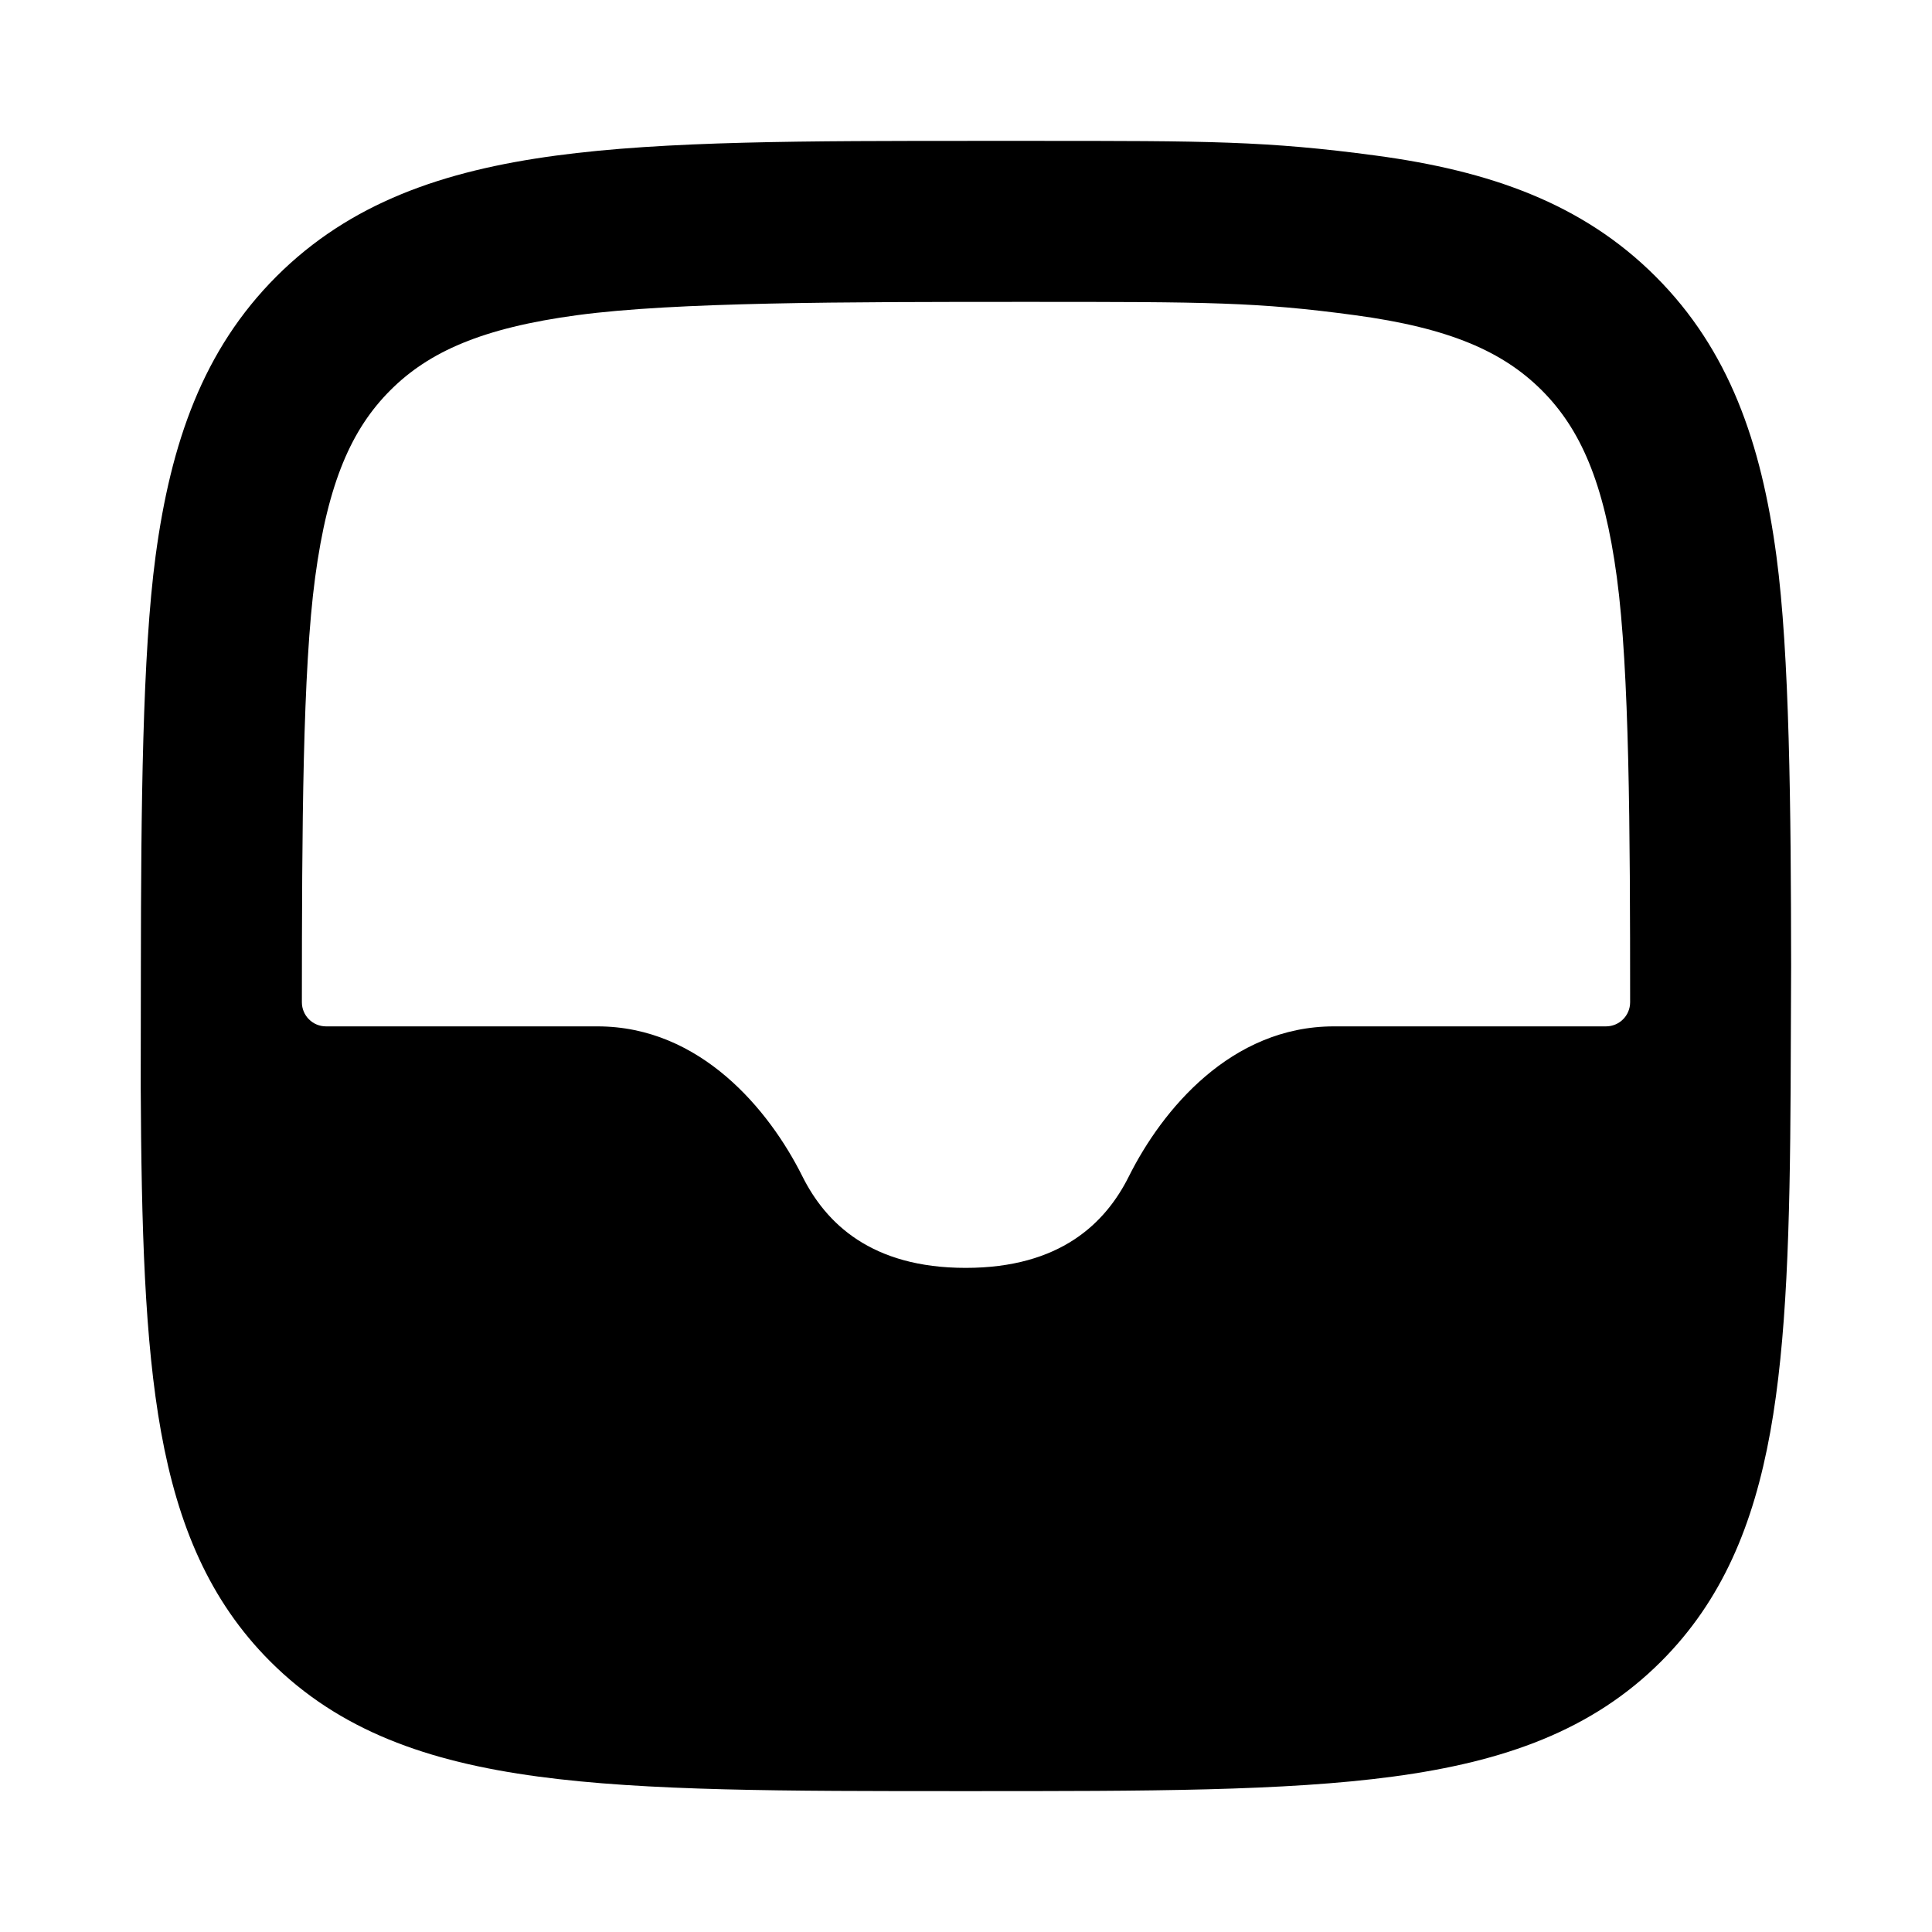
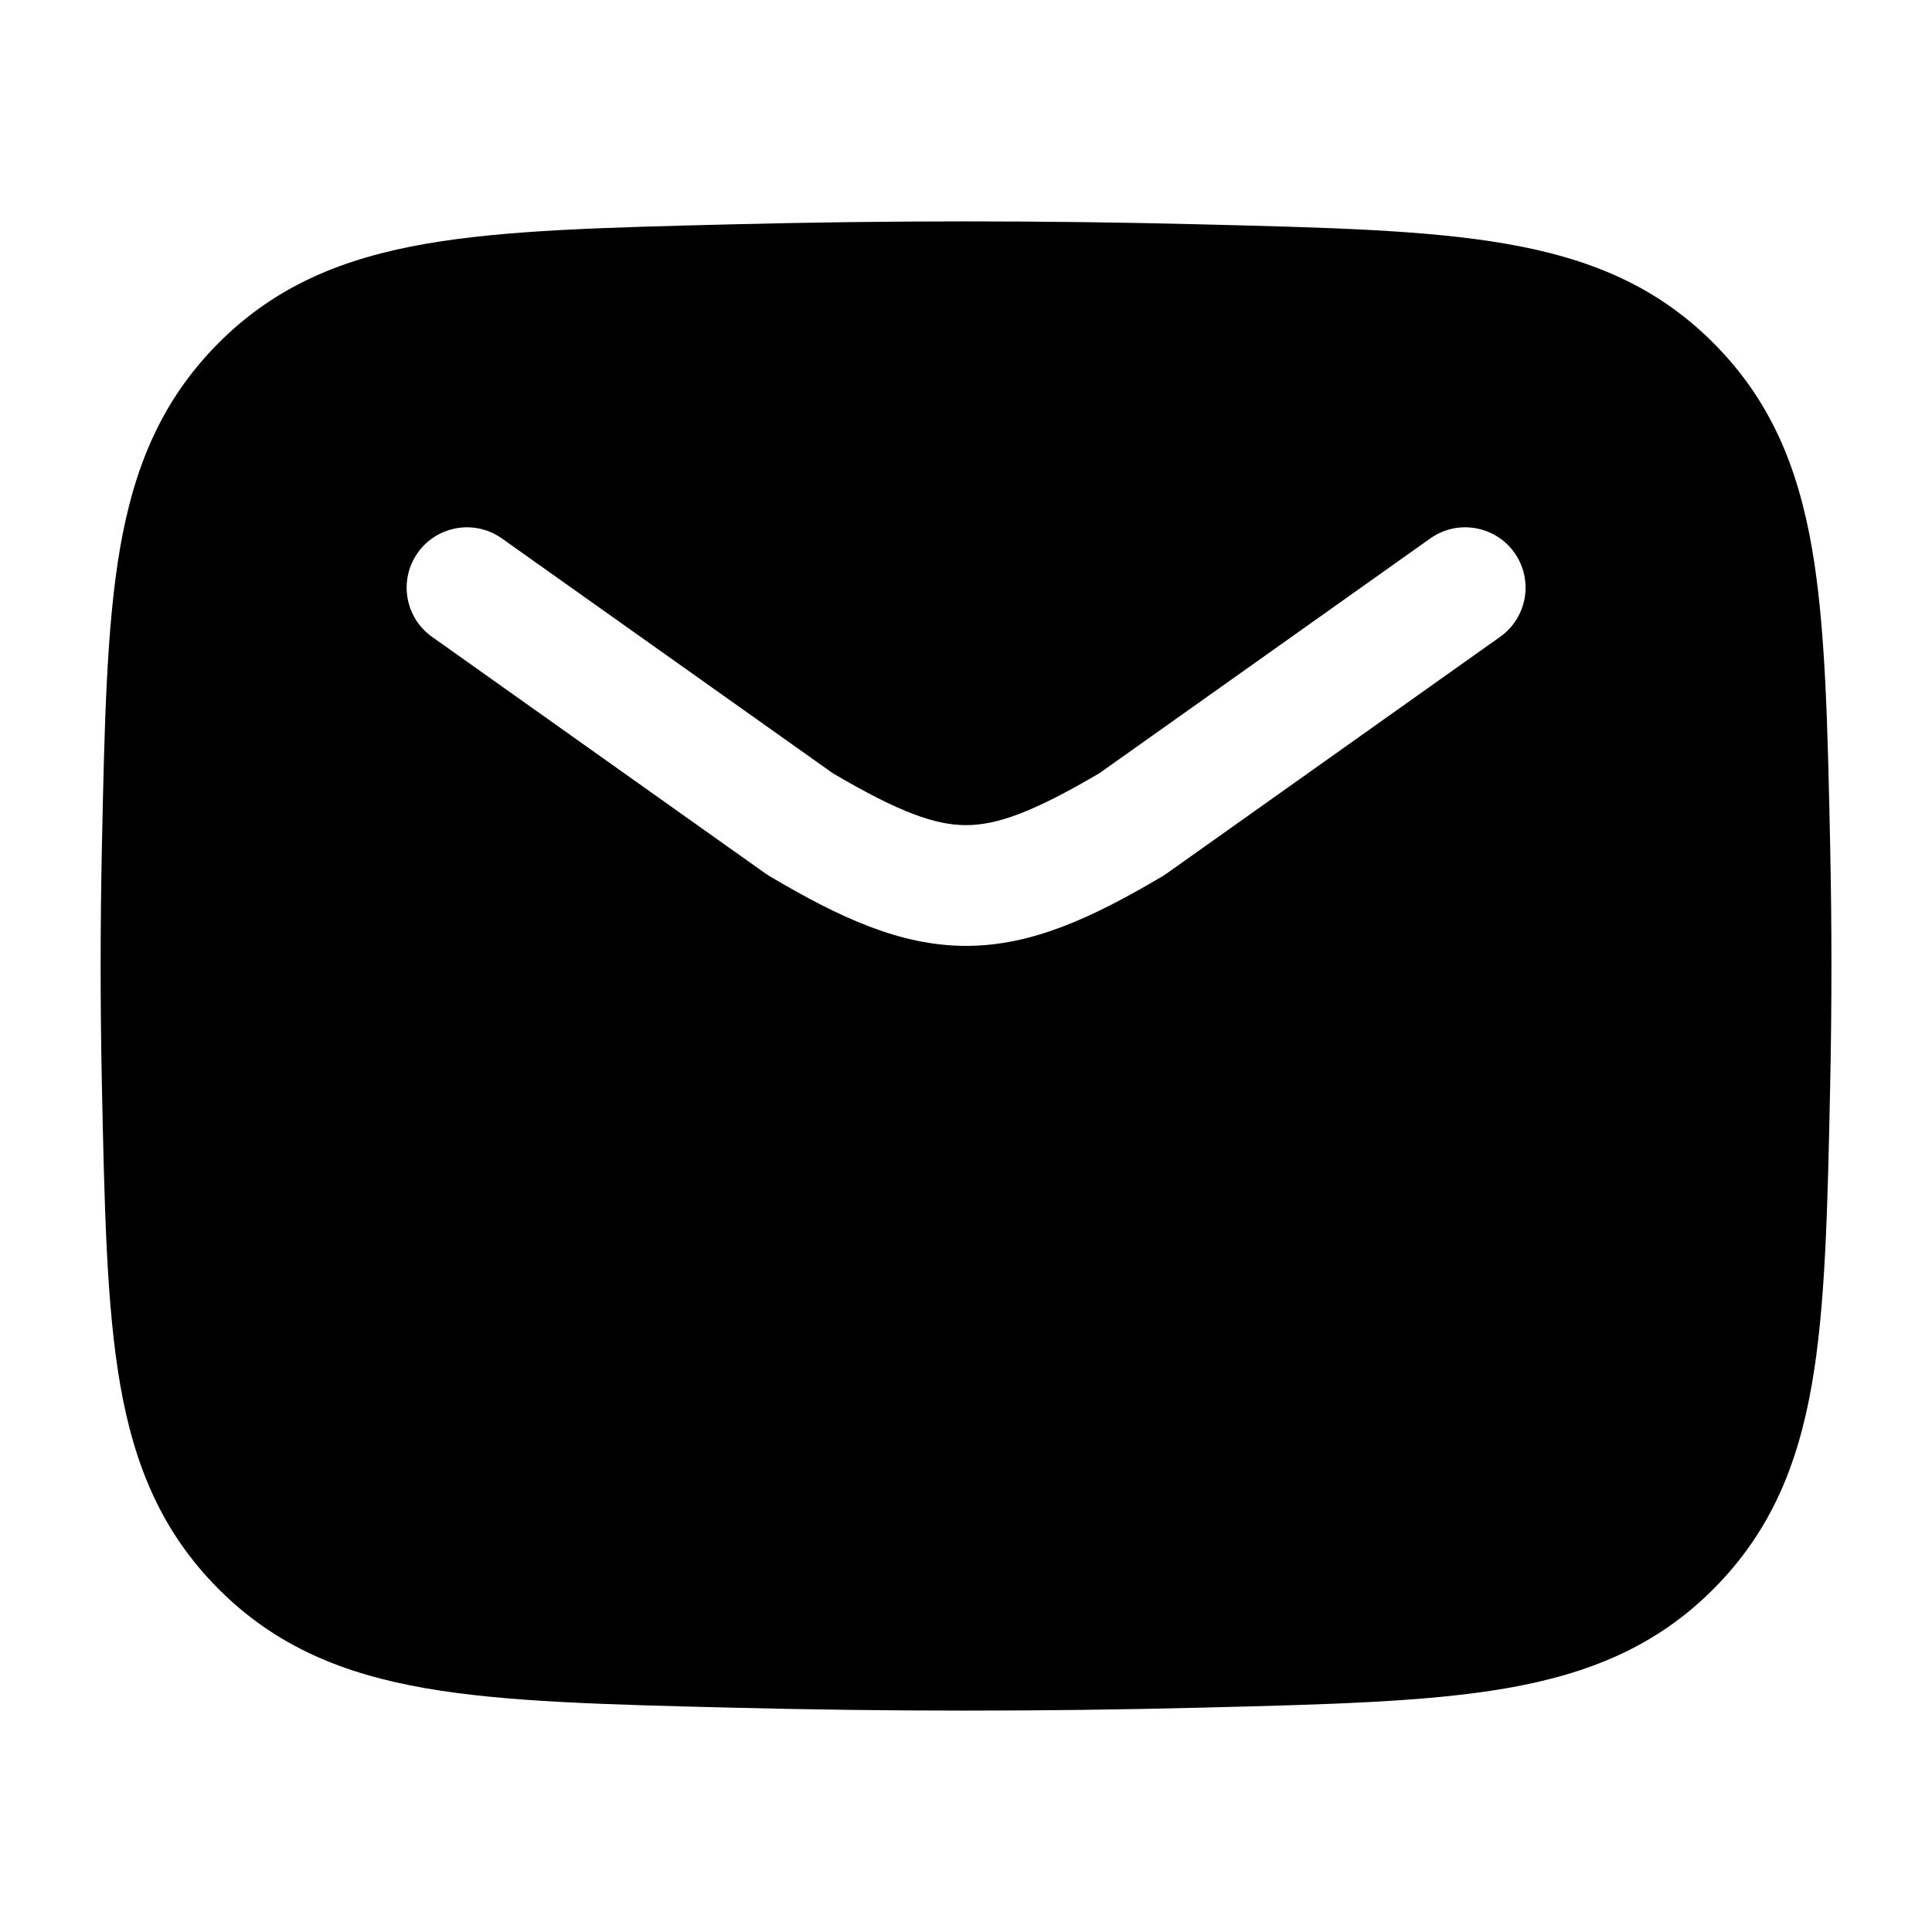
<svg xmlns="http://www.w3.org/2000/svg" width="24" height="24" viewBox="0 0 24 24" fill="none">
-   <path d="M12.825 1.75C15.001 1.75 15.735 1.75 17.096 1.933C18.5 2.122 19.654 2.522 20.566 3.434C21.479 4.346 21.879 5.5 22.067 6.905C22.231 8.124 22.248 10.047 22.25 12L22.244 13.504C22.235 15.245 22.196 16.654 21.991 17.789C21.782 18.946 21.39 19.884 20.635 20.639C19.777 21.497 18.685 21.884 17.308 22.069C15.964 22.25 14.244 22.25 12.053 22.25H11.939C9.748 22.25 8.027 22.25 6.684 22.069C5.307 21.884 4.215 21.497 3.357 20.639C2.602 19.884 2.21 18.946 2.001 17.789C1.796 16.654 1.757 15.245 1.748 13.504L1.75 12C1.752 10.047 1.769 8.124 1.933 6.905C2.122 5.5 2.522 4.346 3.434 3.434C4.347 2.522 5.5 2.122 6.905 1.933C8.265 1.75 10 1.75 12.176 1.75H12.825ZM20.085 7.171C20.241 8.329 20.25 10.298 20.25 12.45C20.25 12.616 20.116 12.75 19.95 12.75H16.57C15.29 12.75 14.435 13.79 14.024 14.612C13.734 15.194 13.171 15.75 11.996 15.75C10.821 15.75 10.258 15.194 9.967 14.612C9.557 13.79 8.702 12.75 7.422 12.75H4.05C3.884 12.75 3.75 12.616 3.75 12.45C3.751 10.298 3.759 8.329 3.915 7.171C4.074 5.989 4.37 5.327 4.849 4.848C5.327 4.37 5.989 4.074 7.171 3.915C8.383 3.752 10.483 3.75 12.75 3.75C15.018 3.75 15.618 3.752 16.829 3.915C18.012 4.074 18.673 4.37 19.152 4.848C19.631 5.327 19.926 5.989 20.085 7.171Z" fill-rule="evenodd" clip-rule="evenodd" fill="currentColor" />
+   <path d="M9.08 2.787C11.033 2.738 12.967 2.738 14.92 2.787C16.472 2.826 17.718 2.855 18.713 3.029C19.743 3.208 20.579 3.552 21.286 4.262C21.99 4.968 22.332 5.793 22.508 6.806C22.678 7.783 22.703 8.999 22.735 10.509C22.756 11.505 22.756 12.495 22.735 13.491C22.703 15.001 22.678 16.218 22.508 17.195C22.332 18.207 21.99 19.032 21.286 19.738C20.58 20.448 19.742 20.793 18.713 20.972C17.718 21.145 16.472 21.174 14.92 21.213C12.967 21.262 11.033 21.262 9.08 21.213C7.529 21.174 6.283 21.145 5.287 20.972C4.258 20.793 3.421 20.448 2.714 19.738C2.01 19.032 1.668 18.207 1.492 17.195C1.323 16.218 1.298 15.001 1.266 13.491C1.245 12.495 1.245 11.505 1.266 10.509C1.298 8.999 1.323 7.783 1.492 6.806C1.668 5.793 2.011 4.968 2.714 4.262C3.421 3.552 4.258 3.208 5.287 3.029C6.283 2.855 7.529 2.826 9.08 2.787ZM18.813 6.866C18.573 6.529 18.105 6.449 17.767 6.689L13.659 9.604C12.826 10.094 12.381 10.25 12.001 10.25C11.622 10.25 11.178 10.095 10.348 9.607L6.235 6.689C5.897 6.449 5.429 6.529 5.19 6.866C4.95 7.204 5.03 7.672 5.367 7.911L9.509 10.851C9.526 10.863 9.544 10.874 9.562 10.885C10.432 11.4 11.184 11.75 12.001 11.75C12.819 11.75 13.57 11.4 14.441 10.885C14.459 10.874 14.476 10.863 14.493 10.851L18.635 7.911C18.973 7.672 19.052 7.204 18.813 6.866Z" fill-rule="evenodd" clip-rule="evenodd" fill="currentColor" />
</svg>
